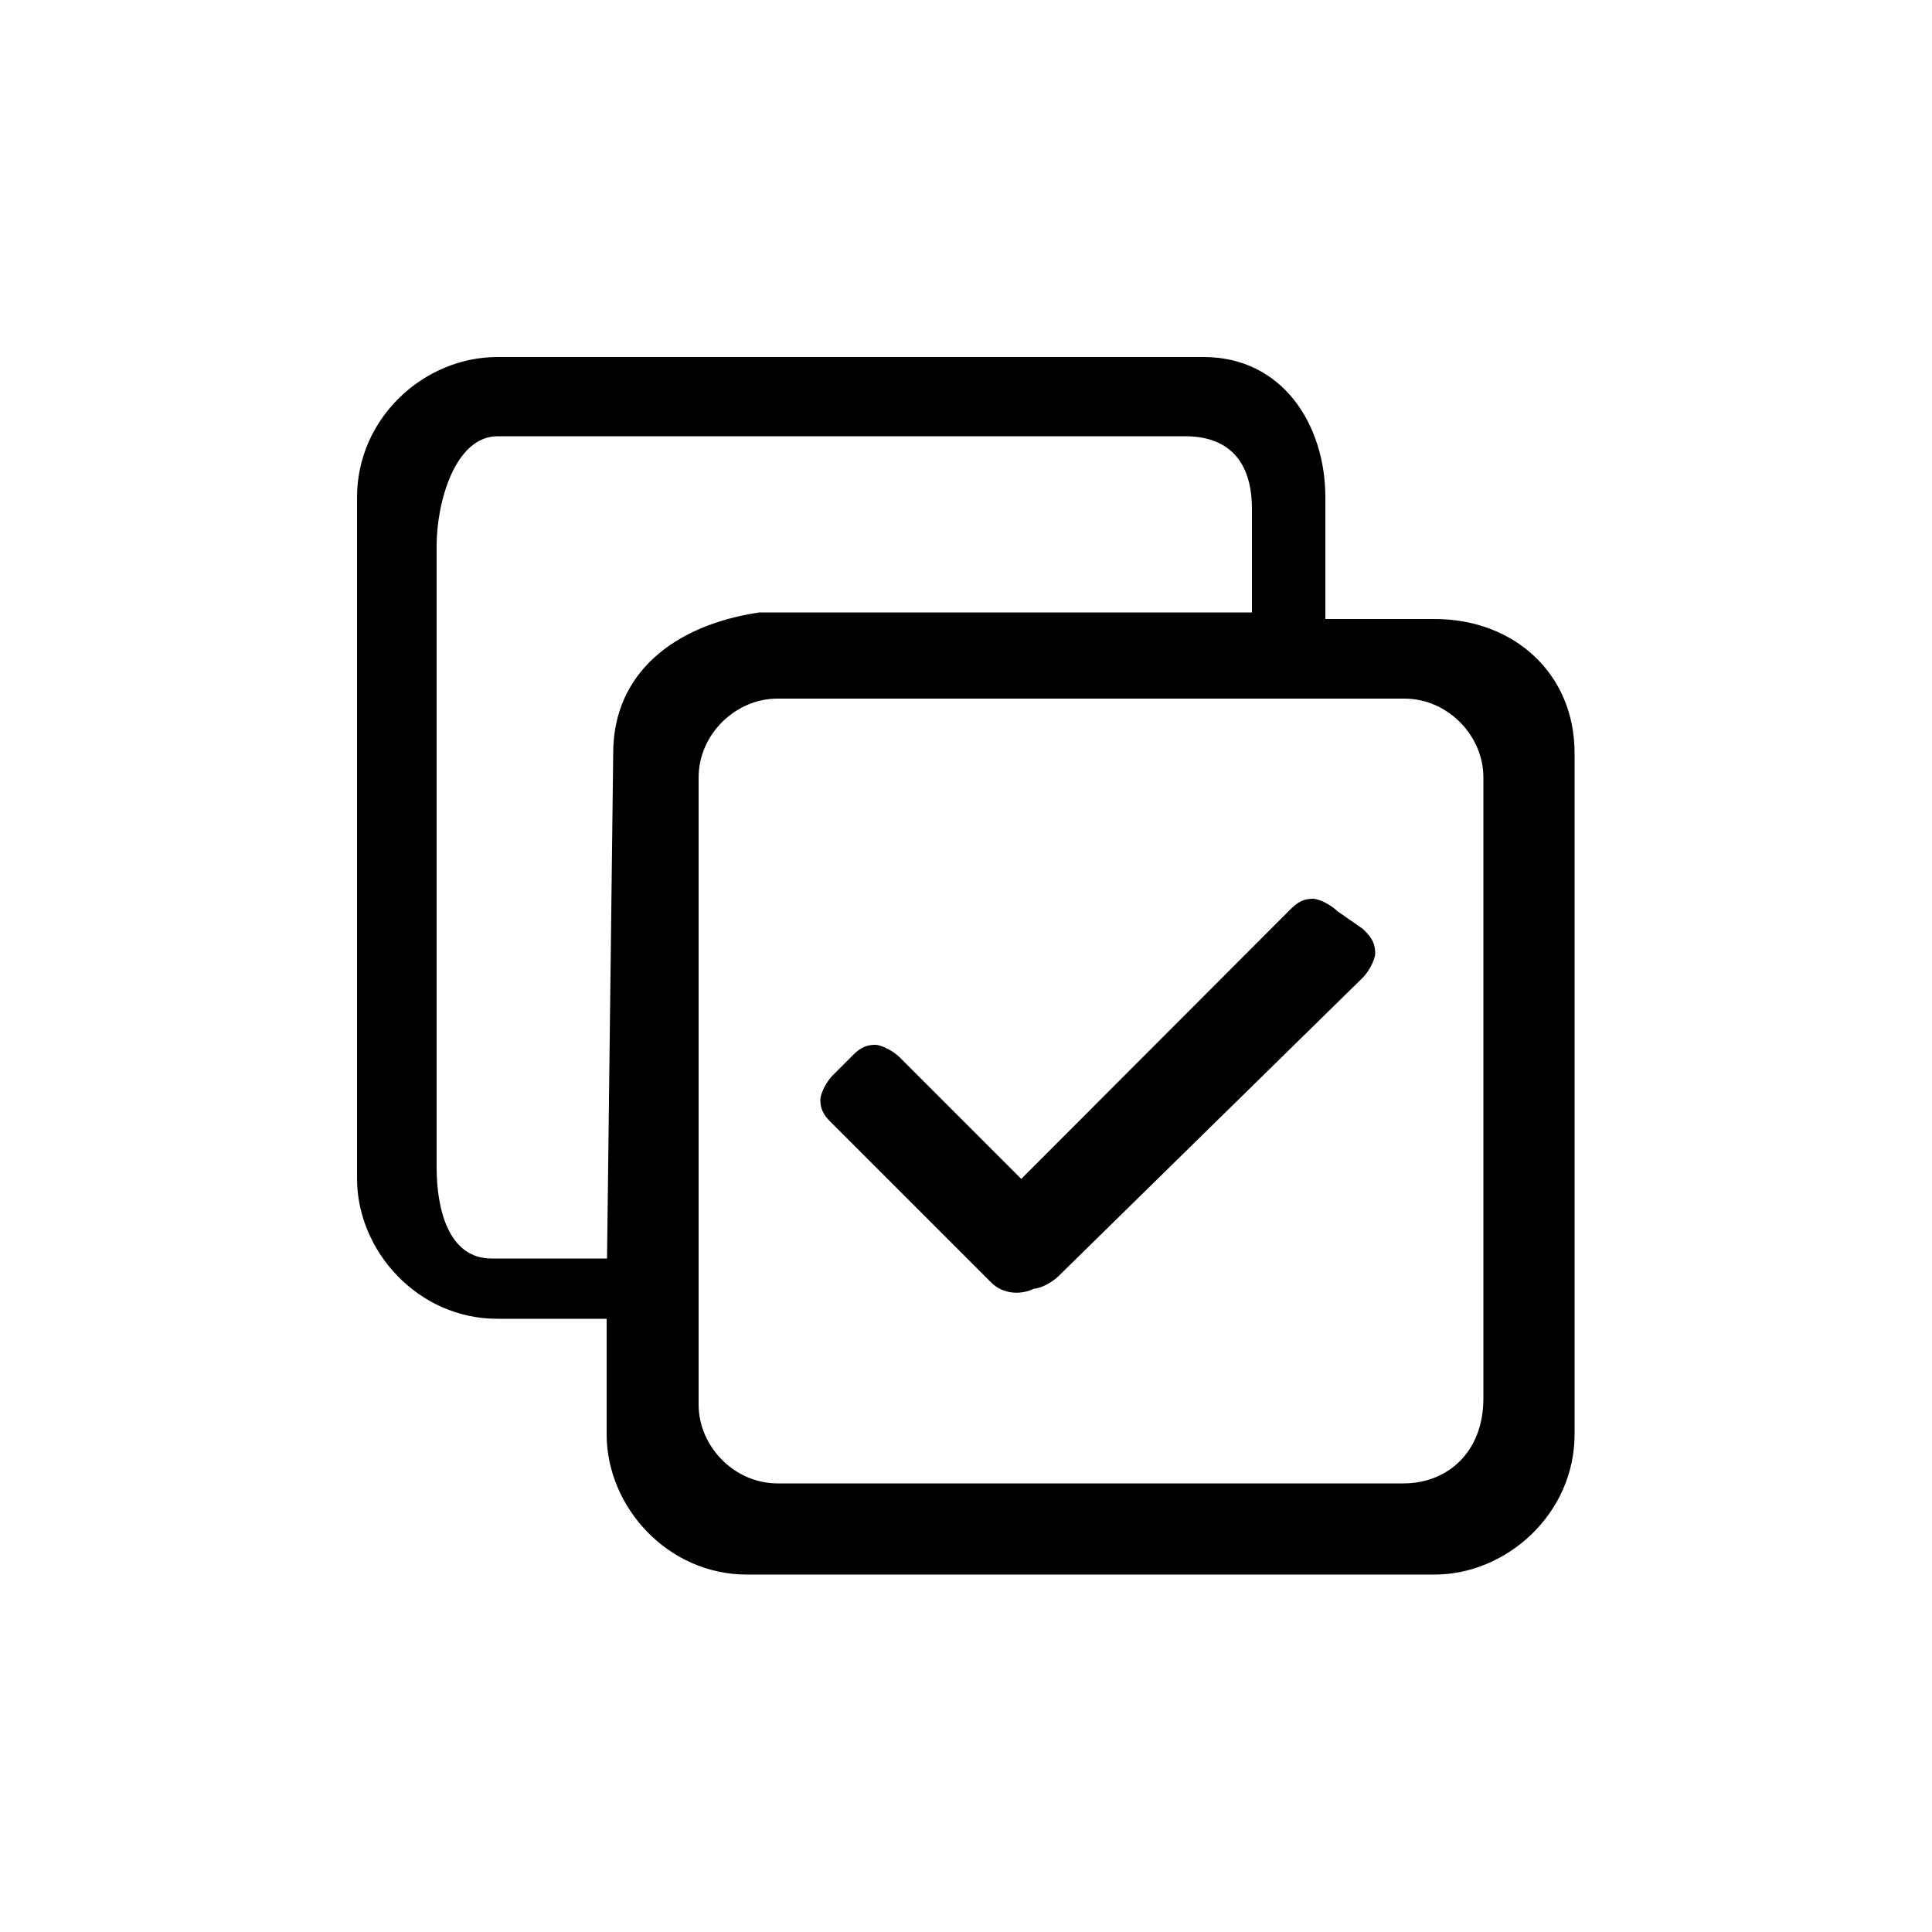
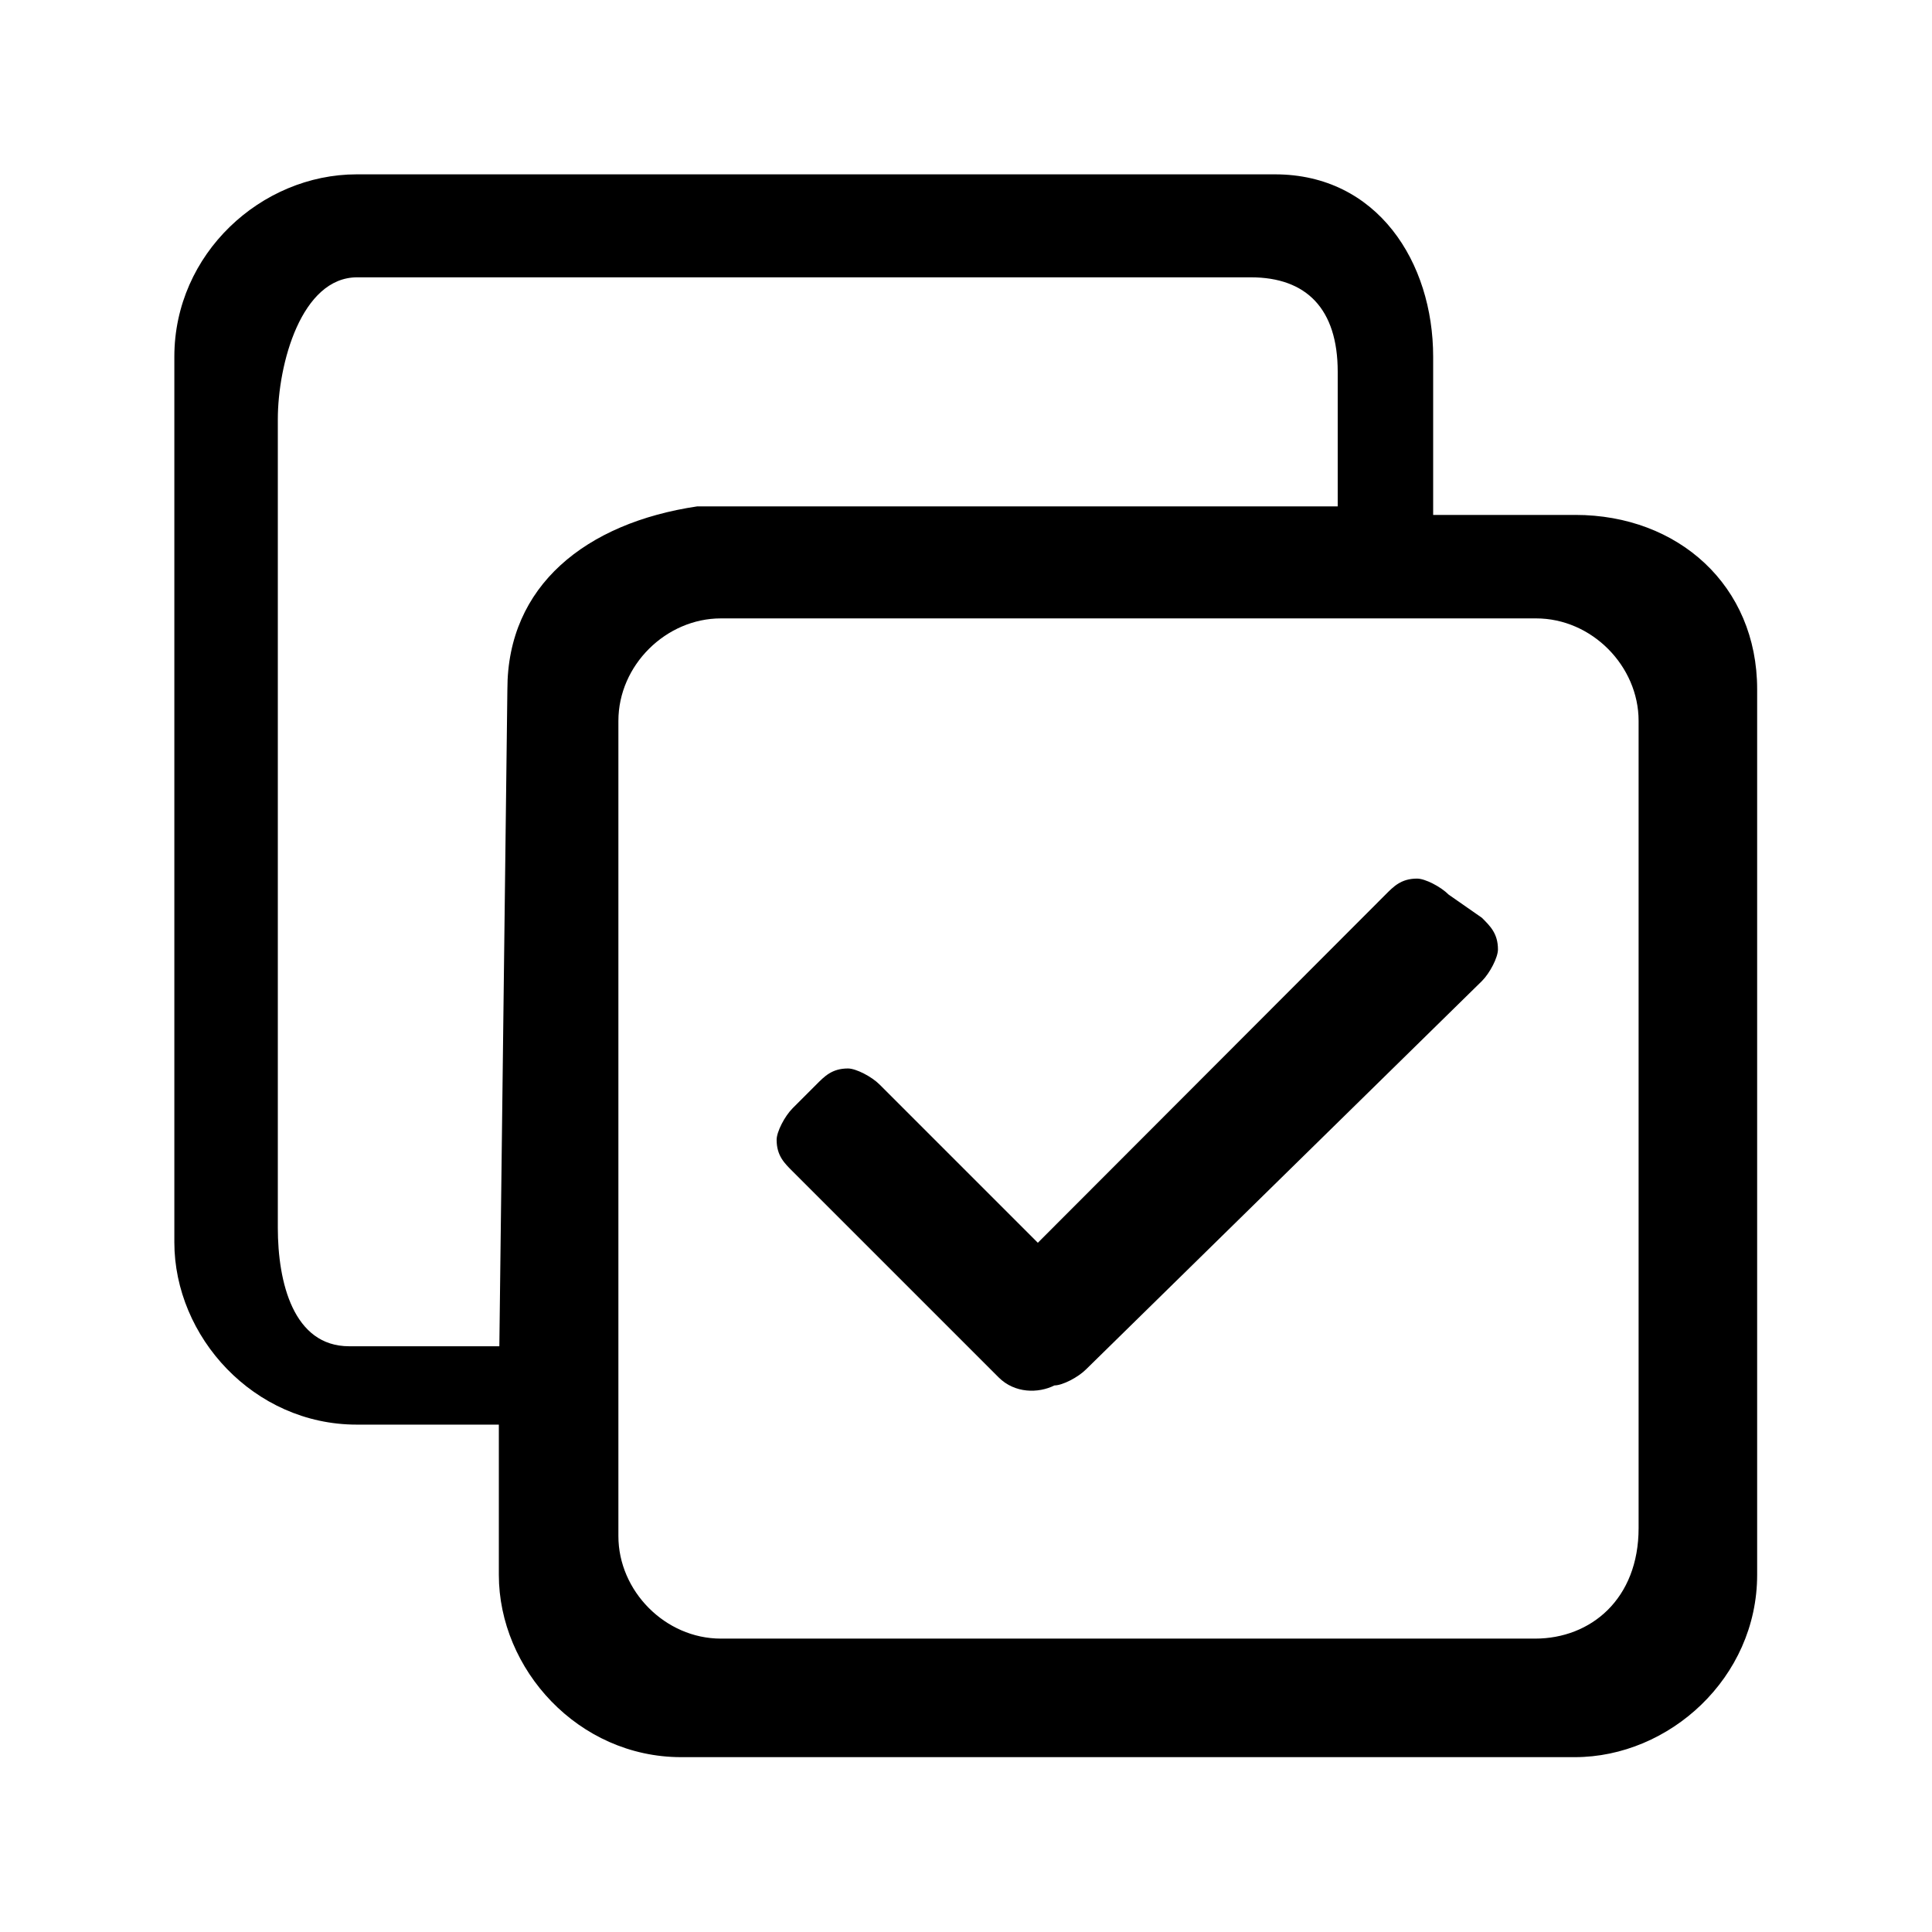
- <svg xmlns="http://www.w3.org/2000/svg" t="1774157007342" class="icon" viewBox="0 0 1024 1024" version="1.1" p-id="6423" width="200" height="200">
-   <path d="M760.422 328.09H702.464v-64.512c0-38.502-22.733-74.342-64.512-74.342H263.578c-38.912 0-74.342 32.358-74.342 74.342V624.64c0 38.502 32.358 74.342 74.342 74.342H321.536v61.235c0 38.502 32.358 74.342 74.342 74.342h364.339c38.502 0 74.342-32.358 74.342-74.342V399.155c0-42.189-32.154-71.066-74.138-71.066z m-435.405 71.066l-3.277 267.878h-61.235c-22.733 0-29.082-26.01-29.082-48.333V289.178c0-22.733 9.626-57.958 32.358-57.958h364.339c22.733 0 35.43 12.902 35.43 38.502v54.886H402.432c-45.466 6.758-77.414 32.358-77.414 74.547z m419.021 387.072H412.058c-22.733 0-41.779-19.456-41.779-41.779V412.058c0-22.733 19.456-41.779 41.779-41.779h332.39c22.733 0 41.779 19.456 41.779 41.779v329.114c0 28.877-19.456 45.056-42.189 45.056z m0 0" p-id="6424" />
-   <path d="M708.813 482.918c-3.277-3.277-9.626-6.554-12.902-6.554-6.554 0-9.626 3.277-12.902 6.554l-141.722 141.926-64.512-64.512c-3.277-3.277-9.626-6.554-12.902-6.554-6.554 0-9.626 3.277-12.902 6.554l-9.626 9.626c-3.277 3.277-6.554 9.626-6.554 12.902 0 6.554 3.277 9.626 6.554 12.902l83.968 83.968c6.554 6.554 16.179 6.554 22.733 3.277 3.277 0 9.626-3.277 12.902-6.554l161.382-158.31c3.277-3.277 6.554-9.626 6.554-12.902 0-6.554-3.277-9.626-6.554-12.902l-13.517-9.421z m0 0" p-id="6425" />
+ <svg xmlns="http://www.w3.org/2000/svg" width="1em" height="1em" viewBox="0 0 1024 1024" fill="currentColor">
+   <g transform="translate(512 512) scale(1.3) translate(-512 -512)">
+     <path d="M760.422 328.09H702.464v-64.512c0-38.502-22.733-74.342-64.512-74.342H263.578c-38.912 0-74.342 32.358-74.342 74.342V624.64c0 38.502 32.358 74.342 74.342 74.342H321.536v61.235c0 38.502 32.358 74.342 74.342 74.342h364.339c38.502 0 74.342-32.358 74.342-74.342V399.155c0-42.189-32.154-71.066-74.138-71.066z m-435.405 71.066l-3.277 267.878h-61.235c-22.733 0-29.082-26.01-29.082-48.333V289.178c0-22.733 9.626-57.958 32.358-57.958h364.339c22.733 0 35.43 12.902 35.43 38.502v54.886H402.432c-45.466 6.758-77.414 32.358-77.414 74.547z m419.021 387.072H412.058c-22.733 0-41.779-19.456-41.779-41.779V412.058c0-22.733 19.456-41.779 41.779-41.779h332.39c22.733 0 41.779 19.456 41.779 41.779v329.114c0 28.877-19.456 45.056-42.189 45.056z" />
+     <path d="M708.813 482.918c-3.277-3.277-9.626-6.554-12.902-6.554-6.554 0-9.626 3.277-12.902 6.554l-141.722 141.926-64.512-64.512c-3.277-3.277-9.626-6.554-12.902-6.554-6.554 0-9.626 3.277-12.902 6.554l-9.626 9.626c-3.277 3.277-6.554 9.626-6.554 12.902 0 6.554 3.277 9.626 6.554 12.902l83.968 83.968c6.554 6.554 16.179 6.554 22.733 3.277 3.277 0 9.626-3.277 12.902-6.554l161.382-158.31c3.277-3.277 6.554-9.626 6.554-12.902 0-6.554-3.277-9.626-6.554-12.902l-13.517-9.421z" />
+   </g>
</svg>
